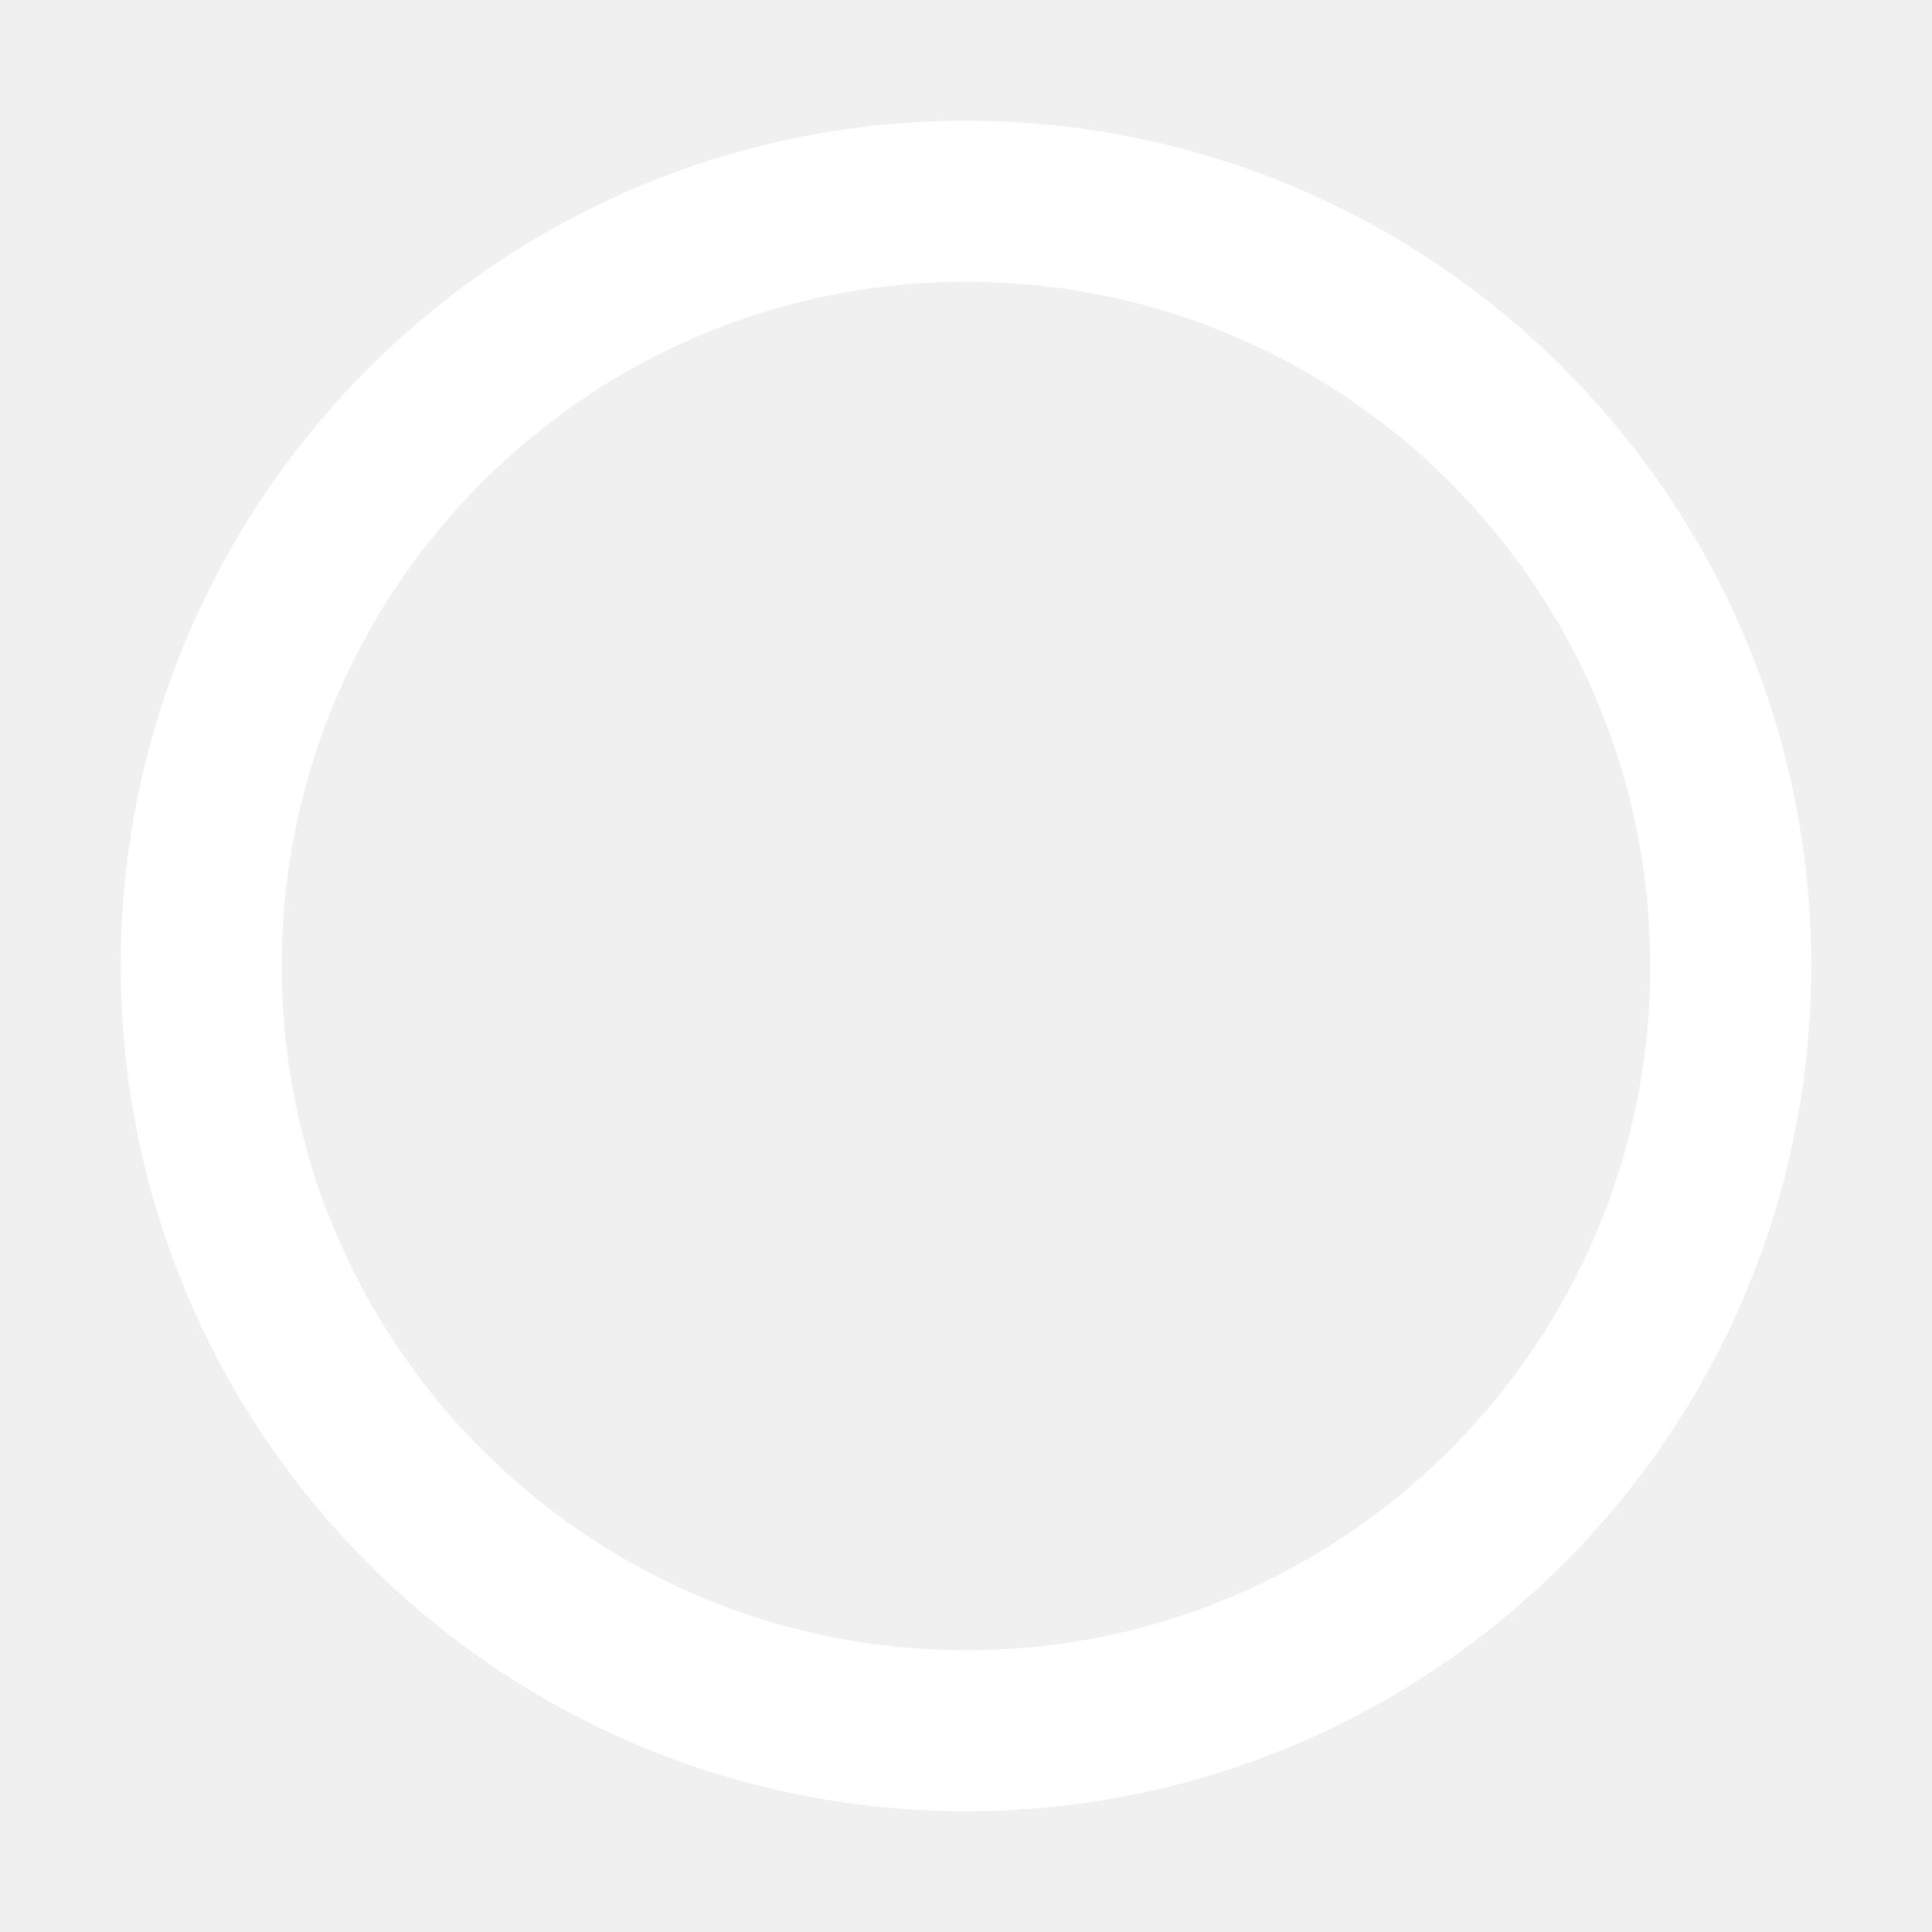
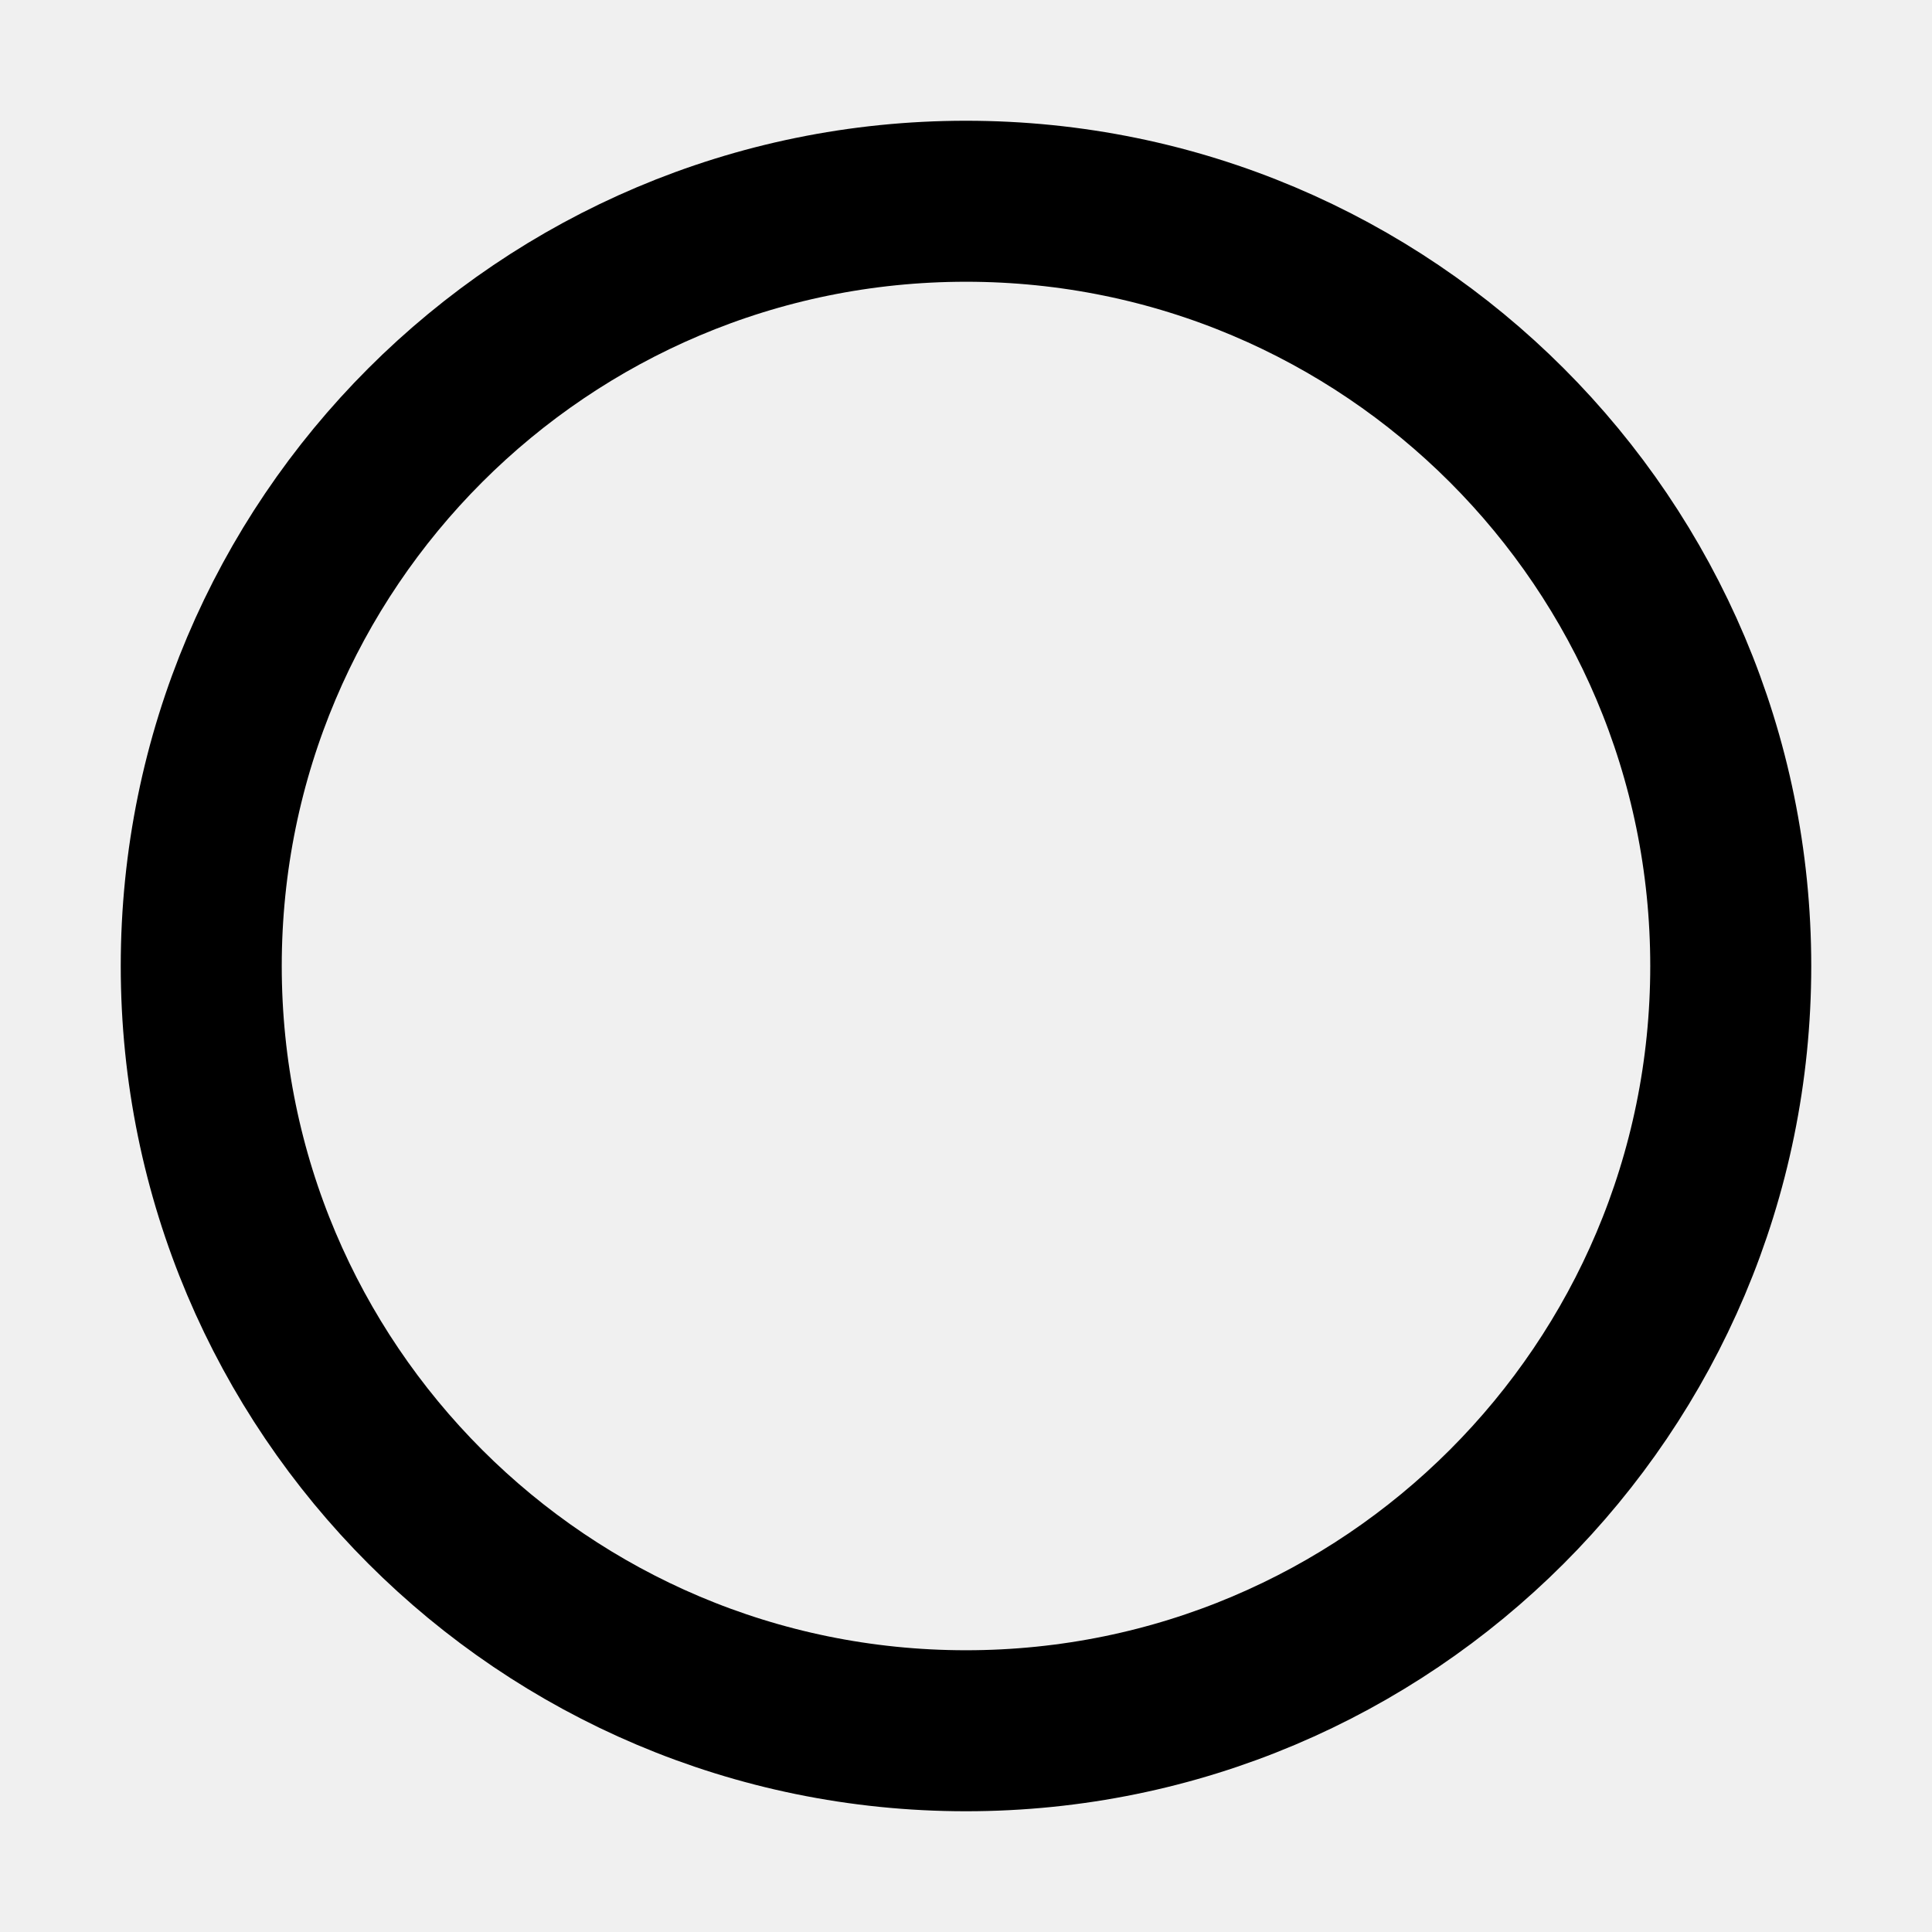
- <svg xmlns="http://www.w3.org/2000/svg" width="24" height="24" stroke="#fff" viewBox="0 0 24 24">
+ <svg xmlns="http://www.w3.org/2000/svg" width="24" height="24" stroke="#000" viewBox="0 0 24 24">
  <style>
    .spinner_V8m1 {
      transform-origin: center;
      animation: spinner_zKoa 2s linear infinite;
    }
    .spinner_V8m1 circle {
      stroke-linecap: round;
      animation: spinner_YpZS 1.5s ease-in-out infinite;
    }
    @keyframes spinner_zKoa {
      100% {
        transform: rotate(360deg);
      }
    }
    @keyframes spinner_YpZS {
      0% {
        stroke-dasharray: 0 150;
        stroke-dashoffset: 0;
      }
      47.5% {
        stroke-dasharray: 42 150;
        stroke-dashoffset: -16;
      }
      95%, 100% {
        stroke-dasharray: 42 150;
        stroke-dashoffset: -59;
      }
    }
  </style>
  <g class="spinner_V8m1">
    <circle cx="12" cy="12" r="9.5" fill="none" stroke-width="2" />
  </g>
</svg>
